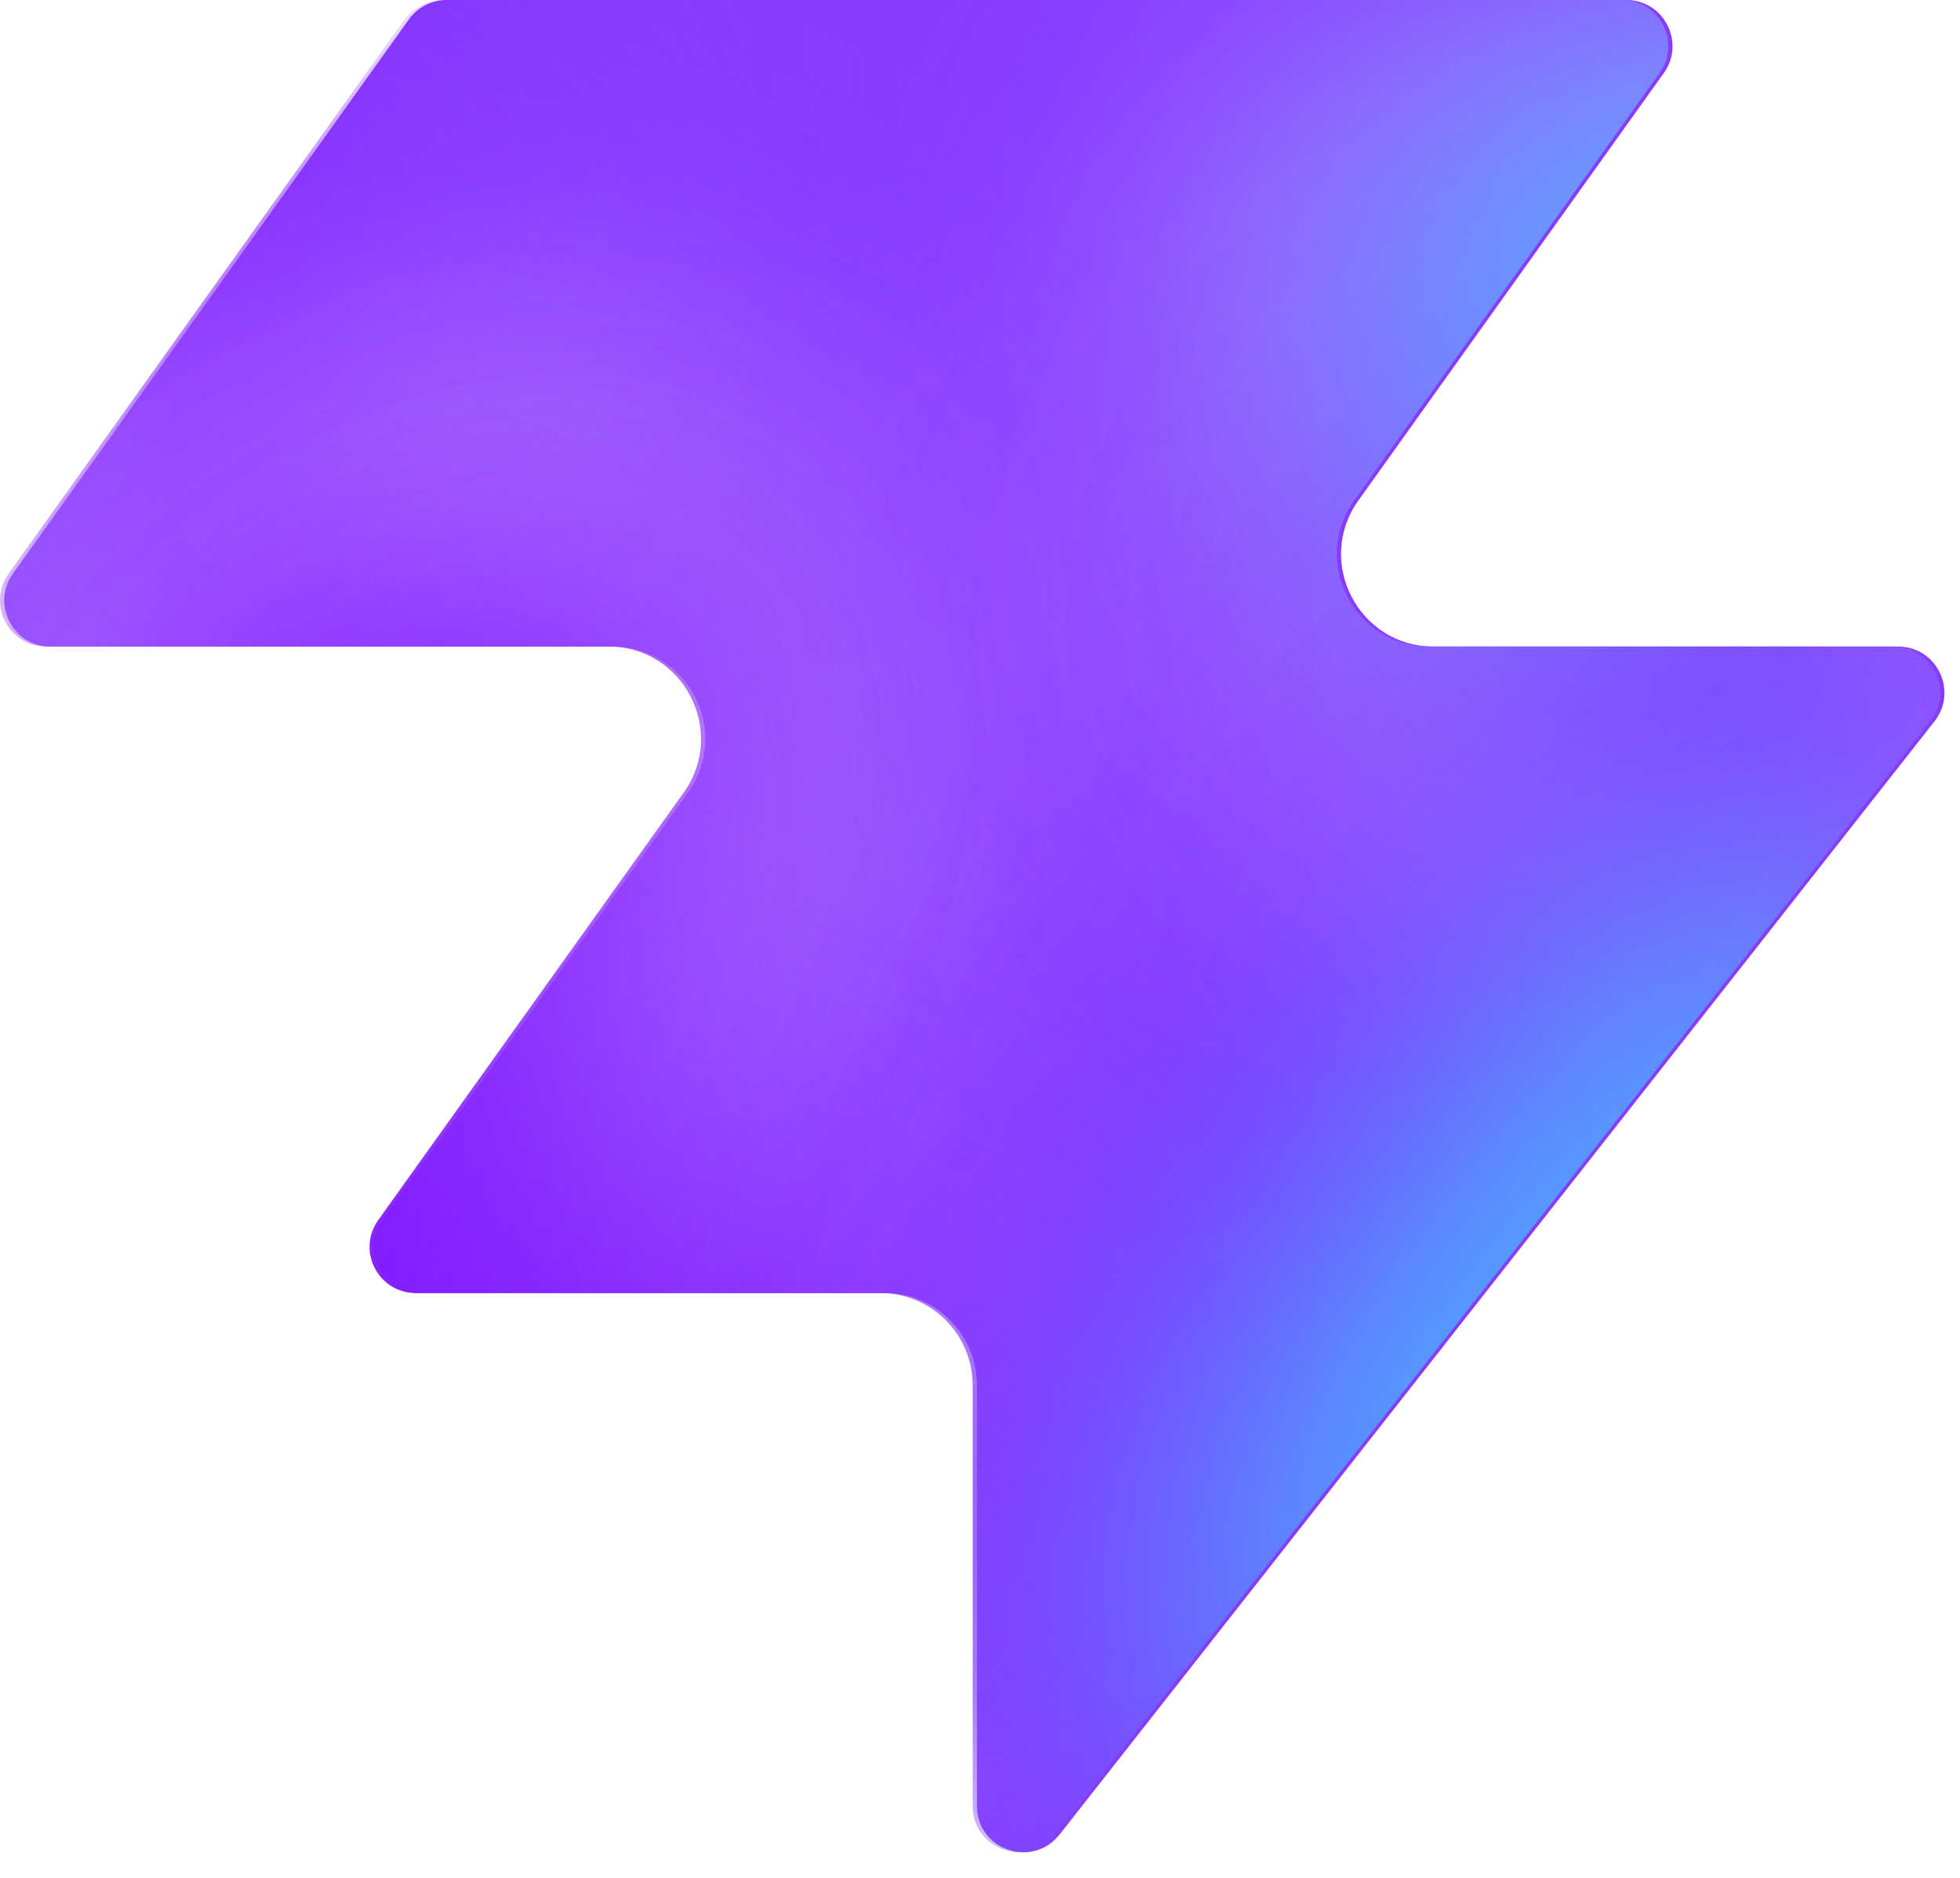
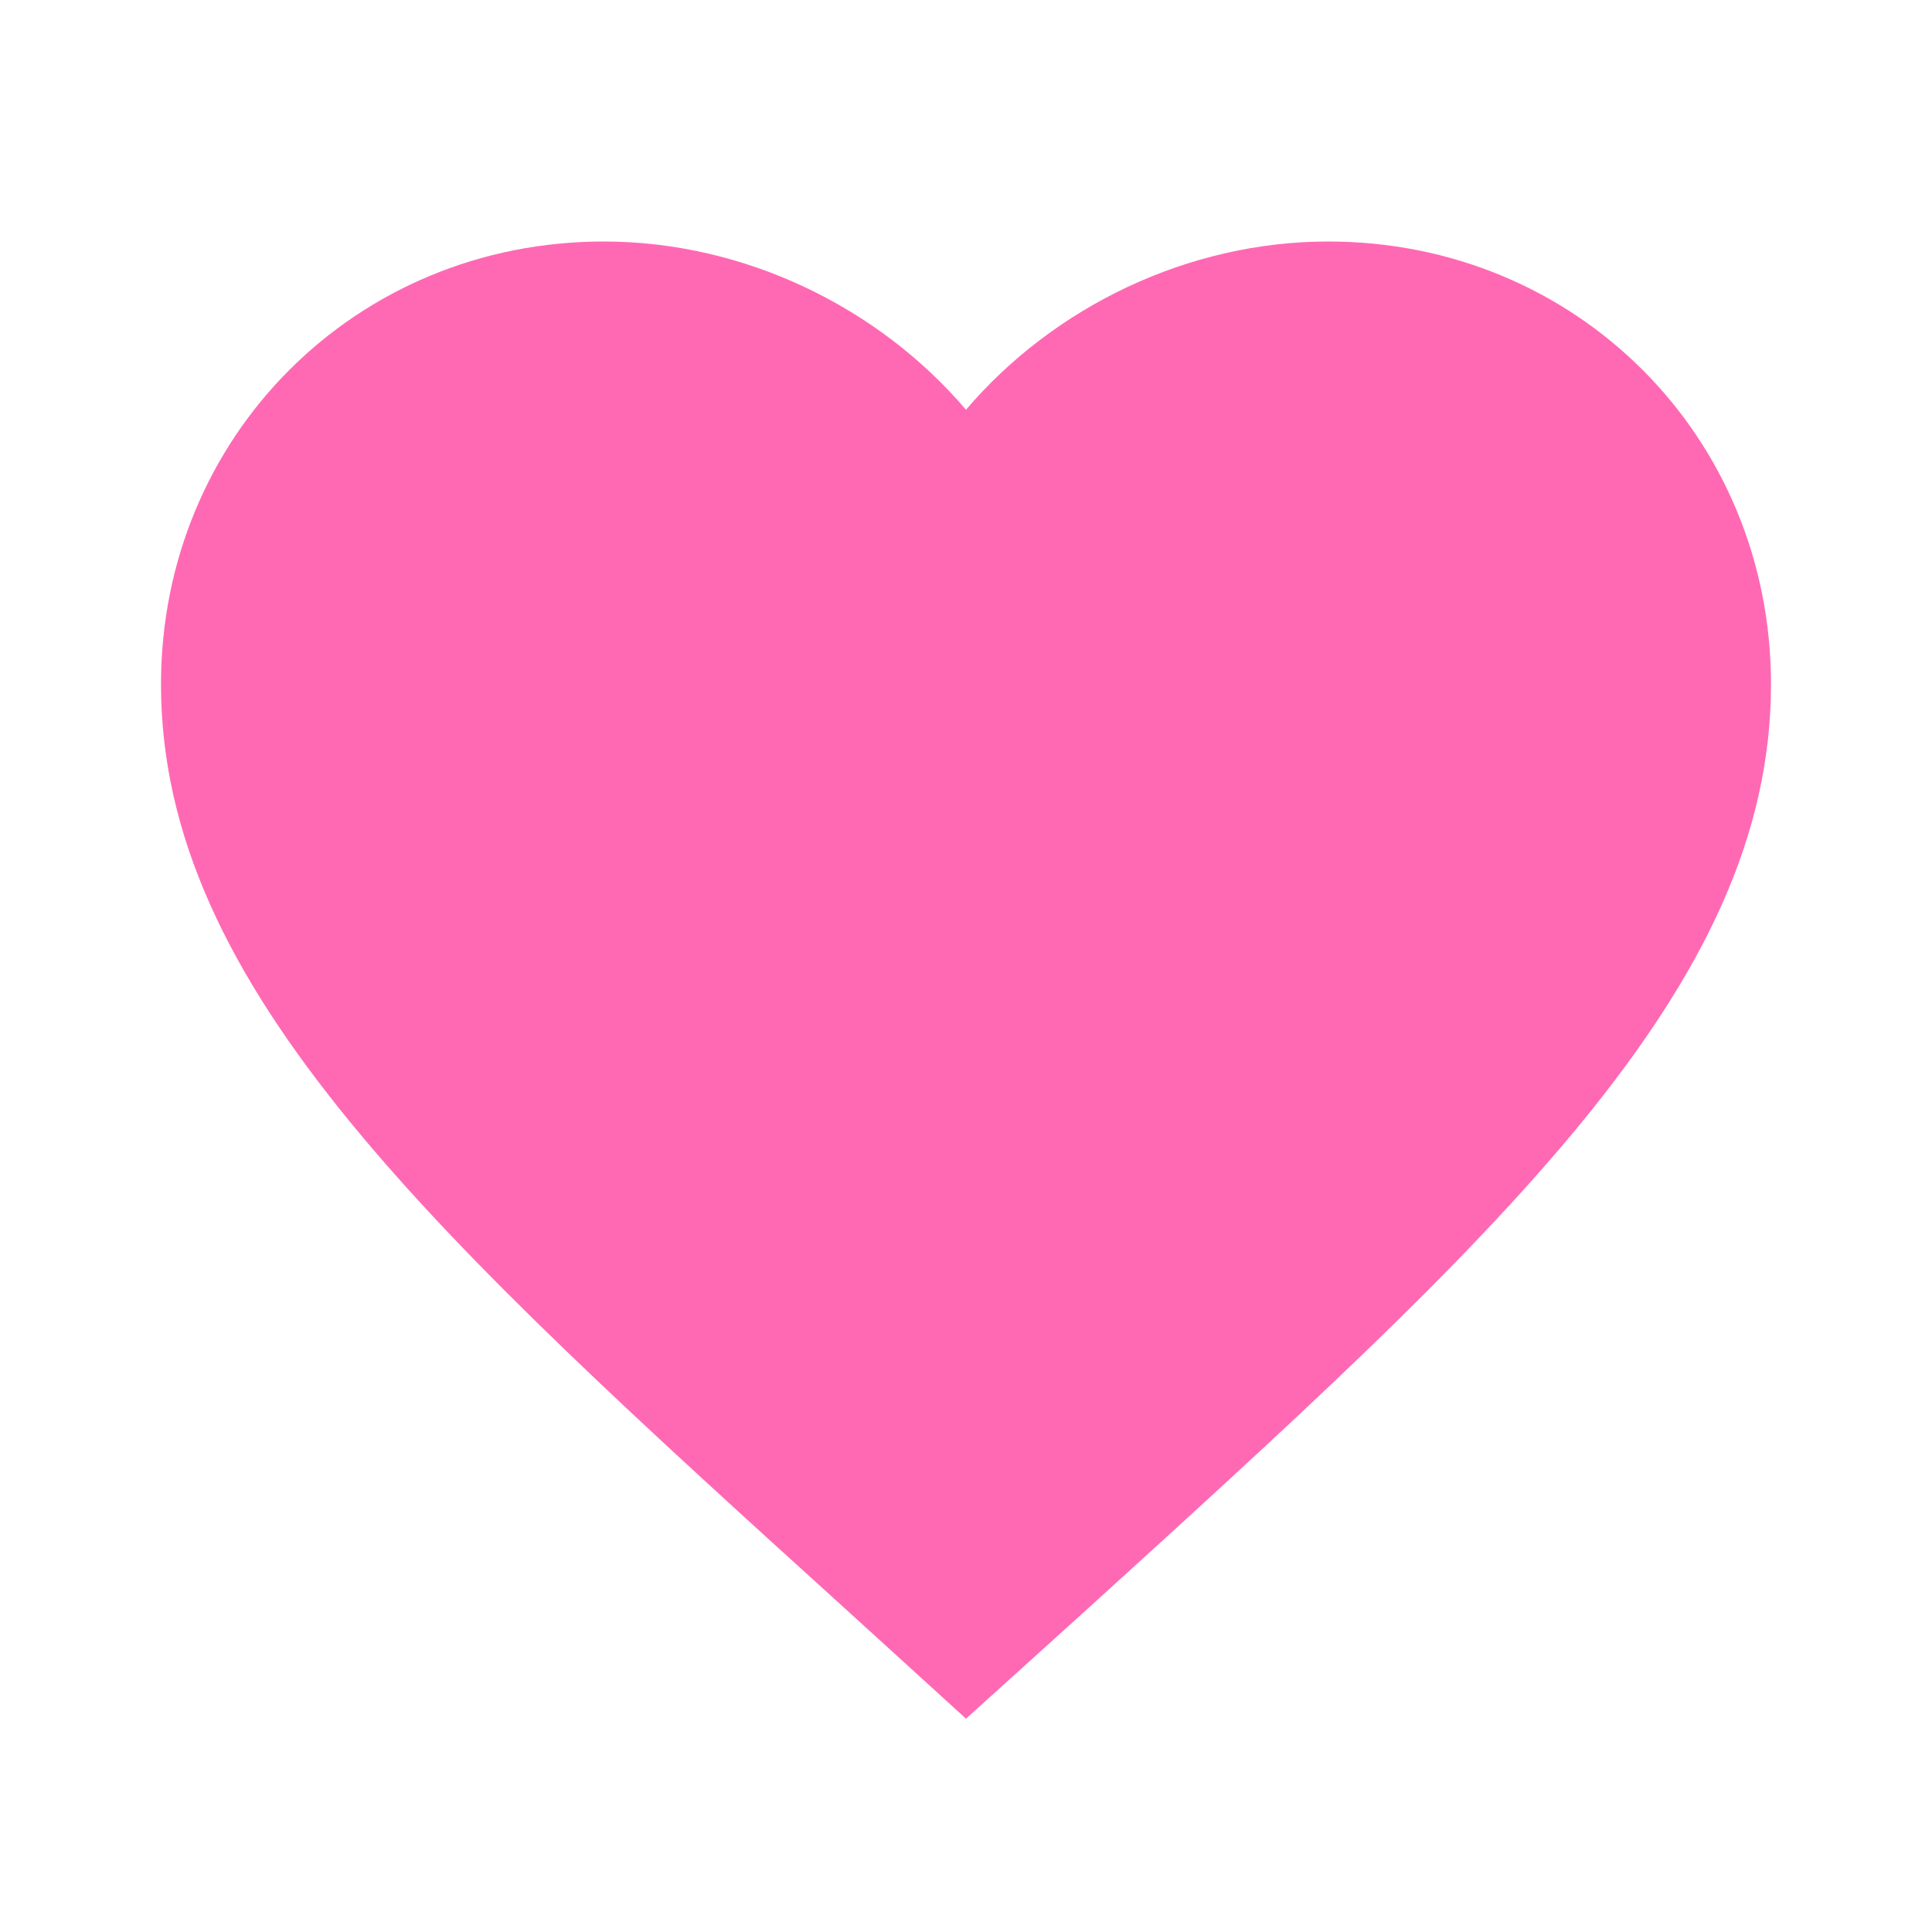
- <svg xmlns="http://www.w3.org/2000/svg" width="48" height="46" fill="none" viewBox="0 0 48 46">
-   <path fill="#863bff" d="M25.946 44.938c-.664.845-2.021.375-2.021-.698V33.937a2.26 2.26 0 0 0-2.262-2.262H10.287c-.92 0-1.456-1.04-.92-1.788l7.48-10.471c1.07-1.497 0-3.578-1.842-3.578H1.237c-.92 0-1.456-1.04-.92-1.788L10.013.474c.214-.297.556-.474.92-.474h28.894c.92 0 1.456 1.04.92 1.788l-7.48 10.471c-1.07 1.498 0 3.579 1.842 3.579h11.377c.943 0 1.473 1.088.89 1.83L25.947 44.94z" style="fill:#863bff;fill:color(display-p3 .525 .23 1);fill-opacity:1" />
-   <mask id="a" width="48" height="46" x="0" y="0" maskUnits="userSpaceOnUse" style="mask-type:alpha">
-     <path fill="#000" d="M25.842 44.938c-.664.844-2.021.375-2.021-.698V33.937a2.26 2.26 0 0 0-2.262-2.262H10.183c-.92 0-1.456-1.04-.92-1.788l7.48-10.471c1.07-1.498 0-3.579-1.842-3.579H1.133c-.92 0-1.456-1.04-.92-1.787L9.91.473c.214-.297.556-.474.92-.474h28.894c.92 0 1.456 1.04.92 1.788l-7.48 10.471c-1.07 1.498 0 3.578 1.842 3.578h11.377c.943 0 1.473 1.088.89 1.832L25.843 44.94z" style="fill:#000;fill-opacity:1" />
-   </mask>
-   <g mask="url(#a)">
-     <g filter="url(#b)">
-       <ellipse cx="5.508" cy="14.704" fill="#ede6ff" rx="5.508" ry="14.704" style="fill:#ede6ff;fill:color(display-p3 .927 .903 1);fill-opacity:1" transform="matrix(.00324 1 1 -.00324 -4.47 31.516)" />
-     </g>
-     <g filter="url(#c)">
-       <ellipse cx="10.399" cy="29.851" fill="#ede6ff" rx="10.399" ry="29.851" style="fill:#ede6ff;fill:color(display-p3 .927 .903 1);fill-opacity:1" transform="matrix(.00324 1 1 -.00324 -39.328 7.883)" />
-     </g>
-     <g filter="url(#d)">
-       <ellipse cx="5.508" cy="30.487" fill="#7e14ff" rx="5.508" ry="30.487" style="fill:#7e14ff;fill:color(display-p3 .492 .077 1);fill-opacity:1" transform="rotate(89.814 -25.913 -14.639)scale(1 -1)" />
-     </g>
-     <g filter="url(#e)">
-       <ellipse cx="5.508" cy="30.599" fill="#7e14ff" rx="5.508" ry="30.599" style="fill:#7e14ff;fill:color(display-p3 .492 .077 1);fill-opacity:1" transform="rotate(89.814 -32.644 -3.334)scale(1 -1)" />
-     </g>
-     <g filter="url(#f)">
-       <ellipse cx="5.508" cy="30.599" fill="#7e14ff" rx="5.508" ry="30.599" style="fill:#7e14ff;fill:color(display-p3 .492 .077 1);fill-opacity:1" transform="matrix(.00324 1 1 -.00324 -34.34 30.47)" />
-     </g>
-     <g filter="url(#g)">
-       <ellipse cx="14.072" cy="22.078" fill="#ede6ff" rx="14.072" ry="22.078" style="fill:#ede6ff;fill:color(display-p3 .927 .903 1);fill-opacity:1" transform="rotate(93.35 24.506 48.493)scale(-1 1)" />
-     </g>
-     <g filter="url(#h)">
-       <ellipse cx="3.47" cy="21.501" fill="#7e14ff" rx="3.47" ry="21.501" style="fill:#7e14ff;fill:color(display-p3 .492 .077 1);fill-opacity:1" transform="rotate(89.009 28.708 47.59)scale(-1 1)" />
-     </g>
-     <g filter="url(#i)">
-       <ellipse cx="3.47" cy="21.501" fill="#7e14ff" rx="3.47" ry="21.501" style="fill:#7e14ff;fill:color(display-p3 .492 .077 1);fill-opacity:1" transform="rotate(89.009 28.708 47.59)scale(-1 1)" />
-     </g>
-     <g filter="url(#j)">
-       <ellipse cx=".387" cy="8.972" fill="#7e14ff" rx="4.407" ry="29.108" style="fill:#7e14ff;fill:color(display-p3 .492 .077 1);fill-opacity:1" transform="rotate(39.51 .387 8.972)" />
-     </g>
-     <g filter="url(#k)">
-       <ellipse cx="47.523" cy="-6.092" fill="#7e14ff" rx="4.407" ry="29.108" style="fill:#7e14ff;fill:color(display-p3 .492 .077 1);fill-opacity:1" transform="rotate(37.892 47.523 -6.092)" />
-     </g>
-     <g filter="url(#l)">
-       <ellipse cx="41.412" cy="6.333" fill="#47bfff" rx="5.971" ry="9.665" style="fill:#47bfff;fill:color(display-p3 .28 .748 1);fill-opacity:1" transform="rotate(37.892 41.412 6.333)" />
-     </g>
-     <g filter="url(#m)">
-       <ellipse cx="-1.879" cy="38.332" fill="#7e14ff" rx="4.407" ry="29.108" style="fill:#7e14ff;fill:color(display-p3 .492 .077 1);fill-opacity:1" transform="rotate(37.892 -1.88 38.332)" />
-     </g>
-     <g filter="url(#n)">
-       <ellipse cx="-1.879" cy="38.332" fill="#7e14ff" rx="4.407" ry="29.108" style="fill:#7e14ff;fill:color(display-p3 .492 .077 1);fill-opacity:1" transform="rotate(37.892 -1.88 38.332)" />
-     </g>
-     <g filter="url(#o)">
-       <ellipse cx="35.651" cy="29.907" fill="#7e14ff" rx="4.407" ry="29.108" style="fill:#7e14ff;fill:color(display-p3 .492 .077 1);fill-opacity:1" transform="rotate(37.892 35.651 29.907)" />
-     </g>
-     <g filter="url(#p)">
-       <ellipse cx="38.418" cy="32.4" fill="#47bfff" rx="5.971" ry="15.297" style="fill:#47bfff;fill:color(display-p3 .28 .748 1);fill-opacity:1" transform="rotate(37.892 38.418 32.4)" />
-     </g>
-   </g>
-   <defs>
-     <filter id="b" width="60.045" height="41.654" x="-19.77" y="16.149" color-interpolation-filters="sRGB" filterUnits="userSpaceOnUse">
-       <feFlood flood-opacity="0" result="BackgroundImageFix" />
-       <feBlend in="SourceGraphic" in2="BackgroundImageFix" result="shape" />
-       <feGaussianBlur result="effect1_foregroundBlur_2002_17158" stdDeviation="7.659" />
-     </filter>
-     <filter id="c" width="90.34" height="51.437" x="-54.613" y="-7.533" color-interpolation-filters="sRGB" filterUnits="userSpaceOnUse">
-       <feFlood flood-opacity="0" result="BackgroundImageFix" />
-       <feBlend in="SourceGraphic" in2="BackgroundImageFix" result="shape" />
-       <feGaussianBlur result="effect1_foregroundBlur_2002_17158" stdDeviation="7.659" />
-     </filter>
-     <filter id="d" width="79.355" height="29.4" x="-49.64" y="2.03" color-interpolation-filters="sRGB" filterUnits="userSpaceOnUse">
-       <feFlood flood-opacity="0" result="BackgroundImageFix" />
-       <feBlend in="SourceGraphic" in2="BackgroundImageFix" result="shape" />
-       <feGaussianBlur result="effect1_foregroundBlur_2002_17158" stdDeviation="4.596" />
-     </filter>
-     <filter id="e" width="79.579" height="29.4" x="-45.045" y="20.029" color-interpolation-filters="sRGB" filterUnits="userSpaceOnUse">
-       <feFlood flood-opacity="0" result="BackgroundImageFix" />
-       <feBlend in="SourceGraphic" in2="BackgroundImageFix" result="shape" />
-       <feGaussianBlur result="effect1_foregroundBlur_2002_17158" stdDeviation="4.596" />
-     </filter>
-     <filter id="f" width="79.579" height="29.4" x="-43.513" y="21.178" color-interpolation-filters="sRGB" filterUnits="userSpaceOnUse">
-       <feFlood flood-opacity="0" result="BackgroundImageFix" />
-       <feBlend in="SourceGraphic" in2="BackgroundImageFix" result="shape" />
-       <feGaussianBlur result="effect1_foregroundBlur_2002_17158" stdDeviation="4.596" />
-     </filter>
-     <filter id="g" width="74.749" height="58.852" x="15.756" y="-17.901" color-interpolation-filters="sRGB" filterUnits="userSpaceOnUse">
-       <feFlood flood-opacity="0" result="BackgroundImageFix" />
-       <feBlend in="SourceGraphic" in2="BackgroundImageFix" result="shape" />
-       <feGaussianBlur result="effect1_foregroundBlur_2002_17158" stdDeviation="7.659" />
-     </filter>
-     <filter id="h" width="61.377" height="25.362" x="23.548" y="2.284" color-interpolation-filters="sRGB" filterUnits="userSpaceOnUse">
-       <feFlood flood-opacity="0" result="BackgroundImageFix" />
-       <feBlend in="SourceGraphic" in2="BackgroundImageFix" result="shape" />
-       <feGaussianBlur result="effect1_foregroundBlur_2002_17158" stdDeviation="4.596" />
-     </filter>
-     <filter id="i" width="61.377" height="25.362" x="23.548" y="2.284" color-interpolation-filters="sRGB" filterUnits="userSpaceOnUse">
-       <feFlood flood-opacity="0" result="BackgroundImageFix" />
-       <feBlend in="SourceGraphic" in2="BackgroundImageFix" result="shape" />
-       <feGaussianBlur result="effect1_foregroundBlur_2002_17158" stdDeviation="4.596" />
-     </filter>
-     <filter id="j" width="56.045" height="63.649" x="-27.636" y="-22.853" color-interpolation-filters="sRGB" filterUnits="userSpaceOnUse">
-       <feFlood flood-opacity="0" result="BackgroundImageFix" />
-       <feBlend in="SourceGraphic" in2="BackgroundImageFix" result="shape" />
-       <feGaussianBlur result="effect1_foregroundBlur_2002_17158" stdDeviation="4.596" />
-     </filter>
-     <filter id="k" width="54.814" height="64.646" x="20.116" y="-38.415" color-interpolation-filters="sRGB" filterUnits="userSpaceOnUse">
-       <feFlood flood-opacity="0" result="BackgroundImageFix" />
-       <feBlend in="SourceGraphic" in2="BackgroundImageFix" result="shape" />
-       <feGaussianBlur result="effect1_foregroundBlur_2002_17158" stdDeviation="4.596" />
-     </filter>
-     <filter id="l" width="33.541" height="35.313" x="24.641" y="-11.323" color-interpolation-filters="sRGB" filterUnits="userSpaceOnUse">
-       <feFlood flood-opacity="0" result="BackgroundImageFix" />
-       <feBlend in="SourceGraphic" in2="BackgroundImageFix" result="shape" />
-       <feGaussianBlur result="effect1_foregroundBlur_2002_17158" stdDeviation="4.596" />
-     </filter>
-     <filter id="m" width="54.814" height="64.646" x="-29.286" y="6.009" color-interpolation-filters="sRGB" filterUnits="userSpaceOnUse">
-       <feFlood flood-opacity="0" result="BackgroundImageFix" />
-       <feBlend in="SourceGraphic" in2="BackgroundImageFix" result="shape" />
-       <feGaussianBlur result="effect1_foregroundBlur_2002_17158" stdDeviation="4.596" />
-     </filter>
-     <filter id="n" width="54.814" height="64.646" x="-29.286" y="6.009" color-interpolation-filters="sRGB" filterUnits="userSpaceOnUse">
-       <feFlood flood-opacity="0" result="BackgroundImageFix" />
-       <feBlend in="SourceGraphic" in2="BackgroundImageFix" result="shape" />
-       <feGaussianBlur result="effect1_foregroundBlur_2002_17158" stdDeviation="4.596" />
-     </filter>
-     <filter id="o" width="54.814" height="64.646" x="8.244" y="-2.416" color-interpolation-filters="sRGB" filterUnits="userSpaceOnUse">
-       <feFlood flood-opacity="0" result="BackgroundImageFix" />
-       <feBlend in="SourceGraphic" in2="BackgroundImageFix" result="shape" />
-       <feGaussianBlur result="effect1_foregroundBlur_2002_17158" stdDeviation="4.596" />
-     </filter>
-     <filter id="p" width="39.409" height="43.623" x="18.713" y="10.588" color-interpolation-filters="sRGB" filterUnits="userSpaceOnUse">
-       <feFlood flood-opacity="0" result="BackgroundImageFix" />
-       <feBlend in="SourceGraphic" in2="BackgroundImageFix" result="shape" />
-       <feGaussianBlur result="effect1_foregroundBlur_2002_17158" stdDeviation="4.596" />
-     </filter>
-   </defs>
+ <svg xmlns="http://www.w3.org/2000/svg" viewBox="0 0 24 24" width="100" height="100">
+   <path d="M12 21.35l-1.45-1.32C5.4 15.36 2 12.28 2 8.5 2 5.42 4.42 3 7.5 3c1.74 0 3.41.81 4.5 2.09C13.09 3.81 14.76 3 16.5 3 19.58 3 22 5.42 22 8.5c0 3.78-3.4 6.86-8.55 11.54L12 21.35z" fill="#FF69B4" />
</svg>
